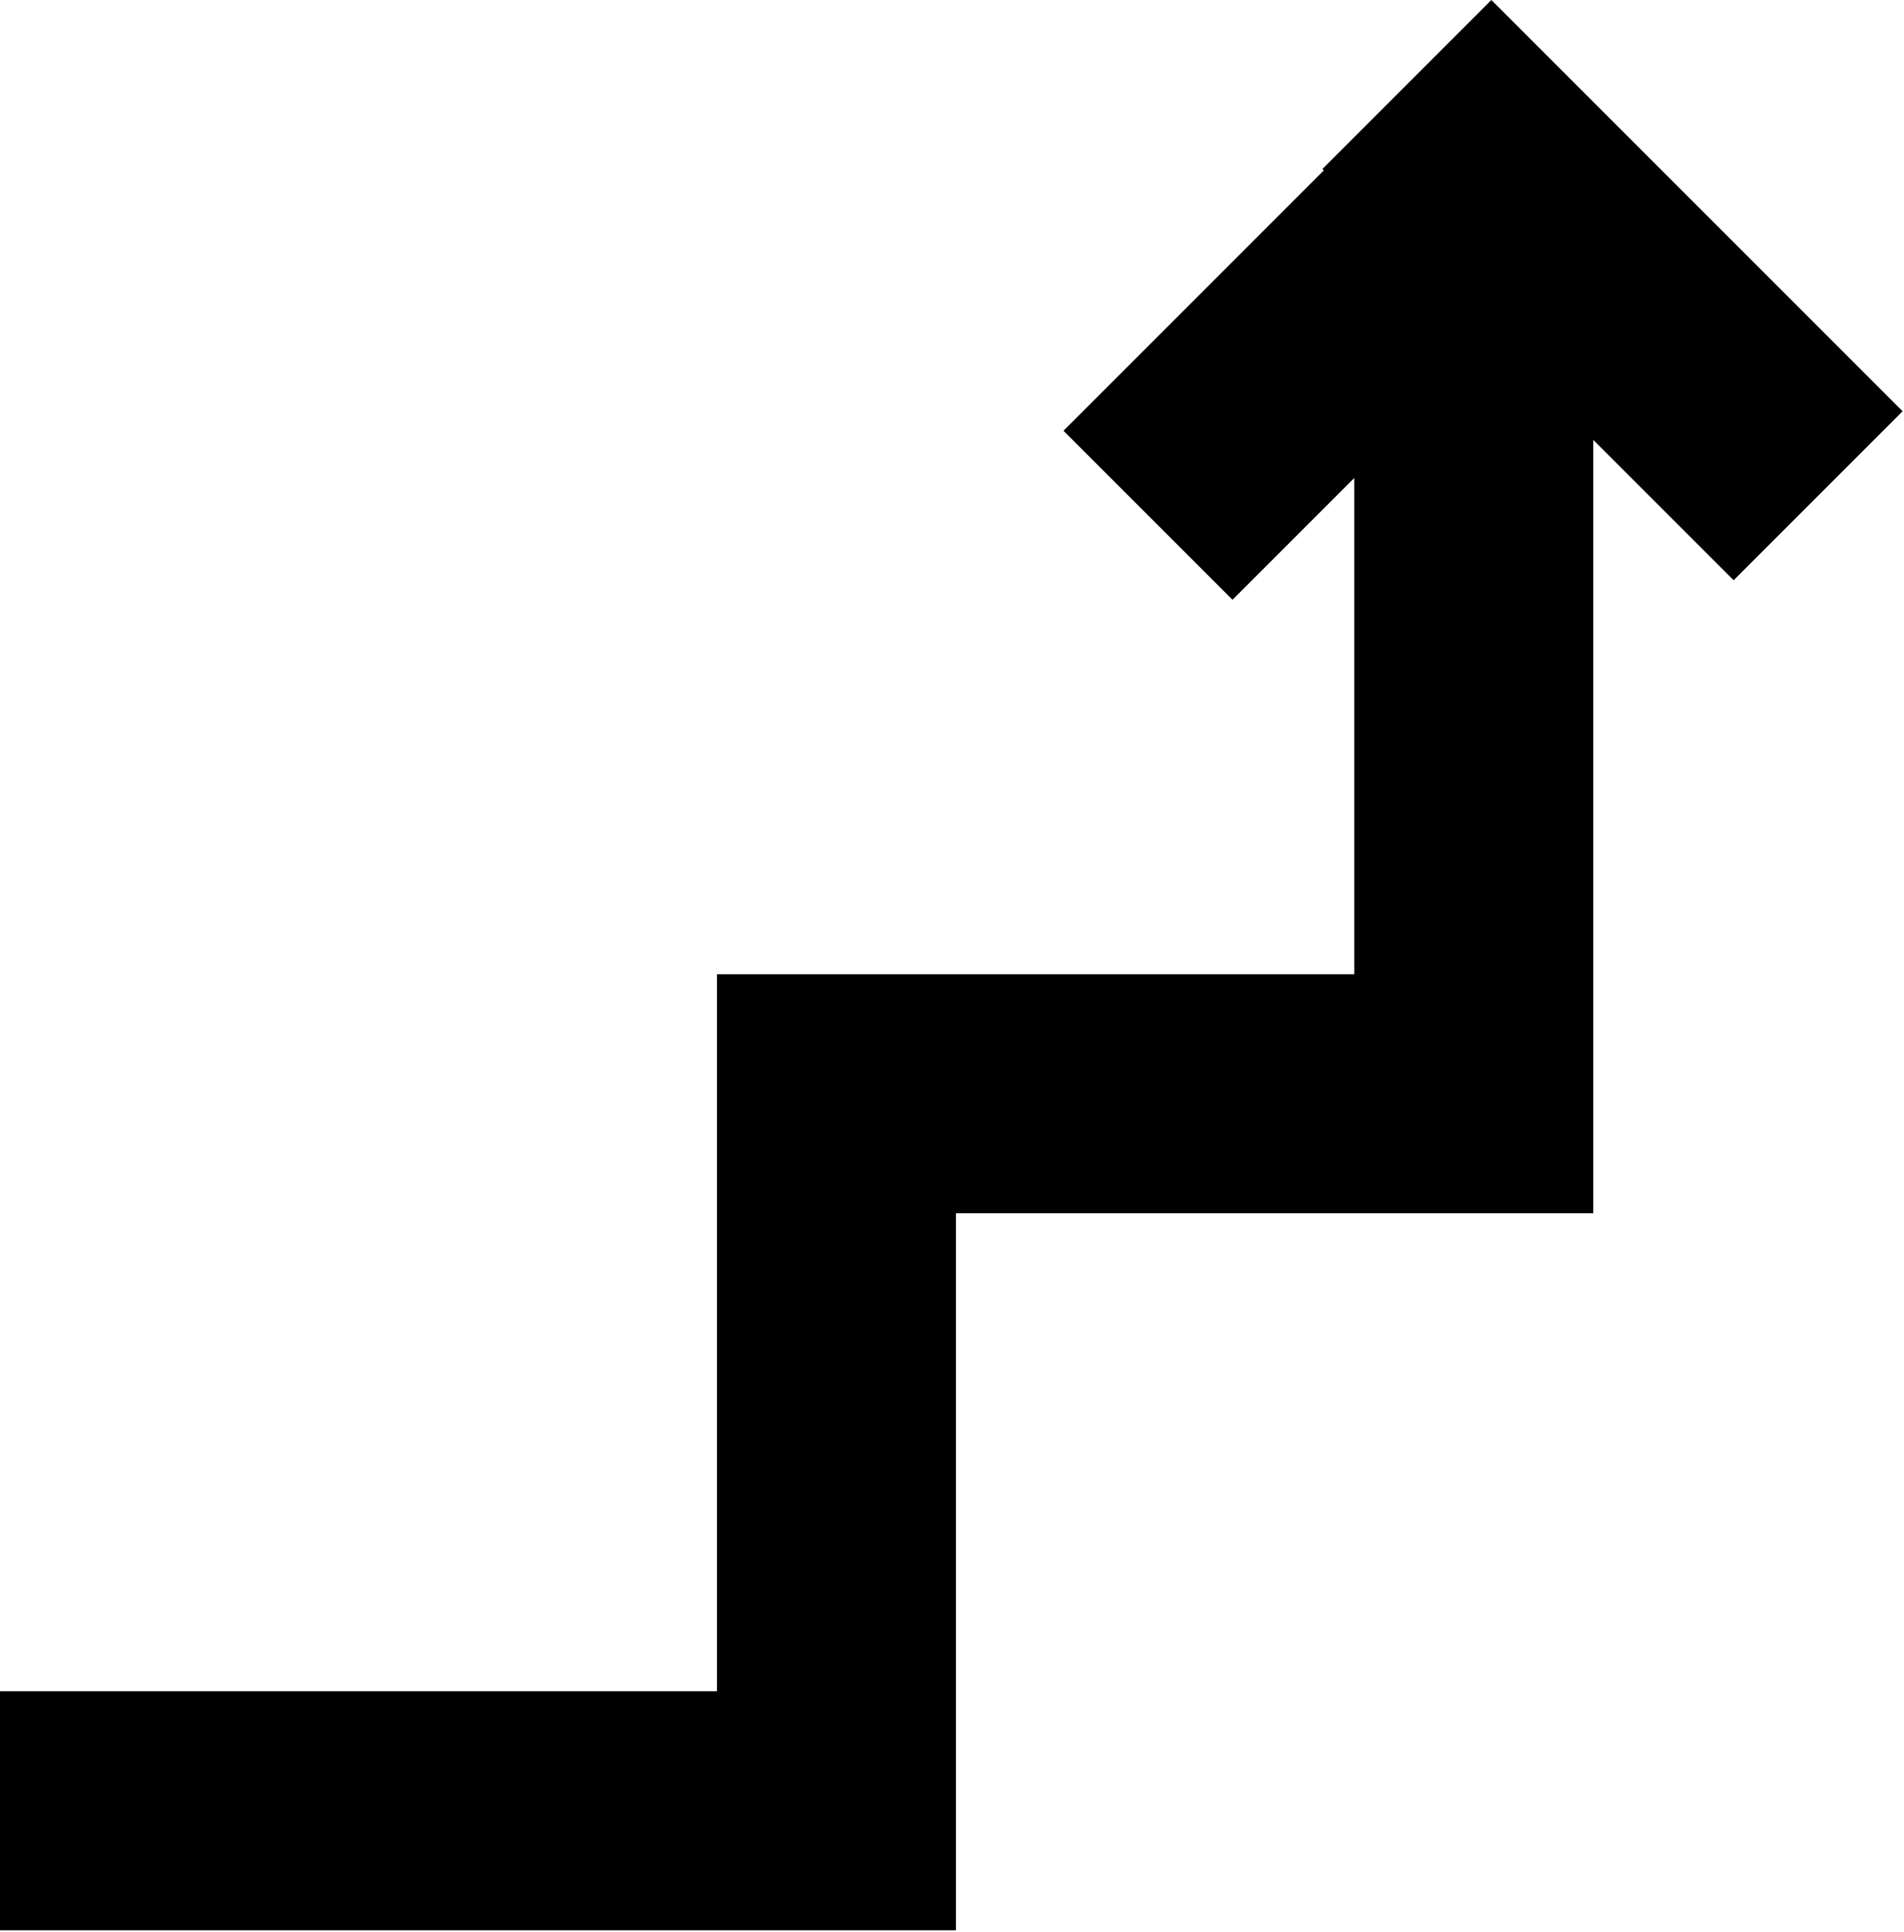
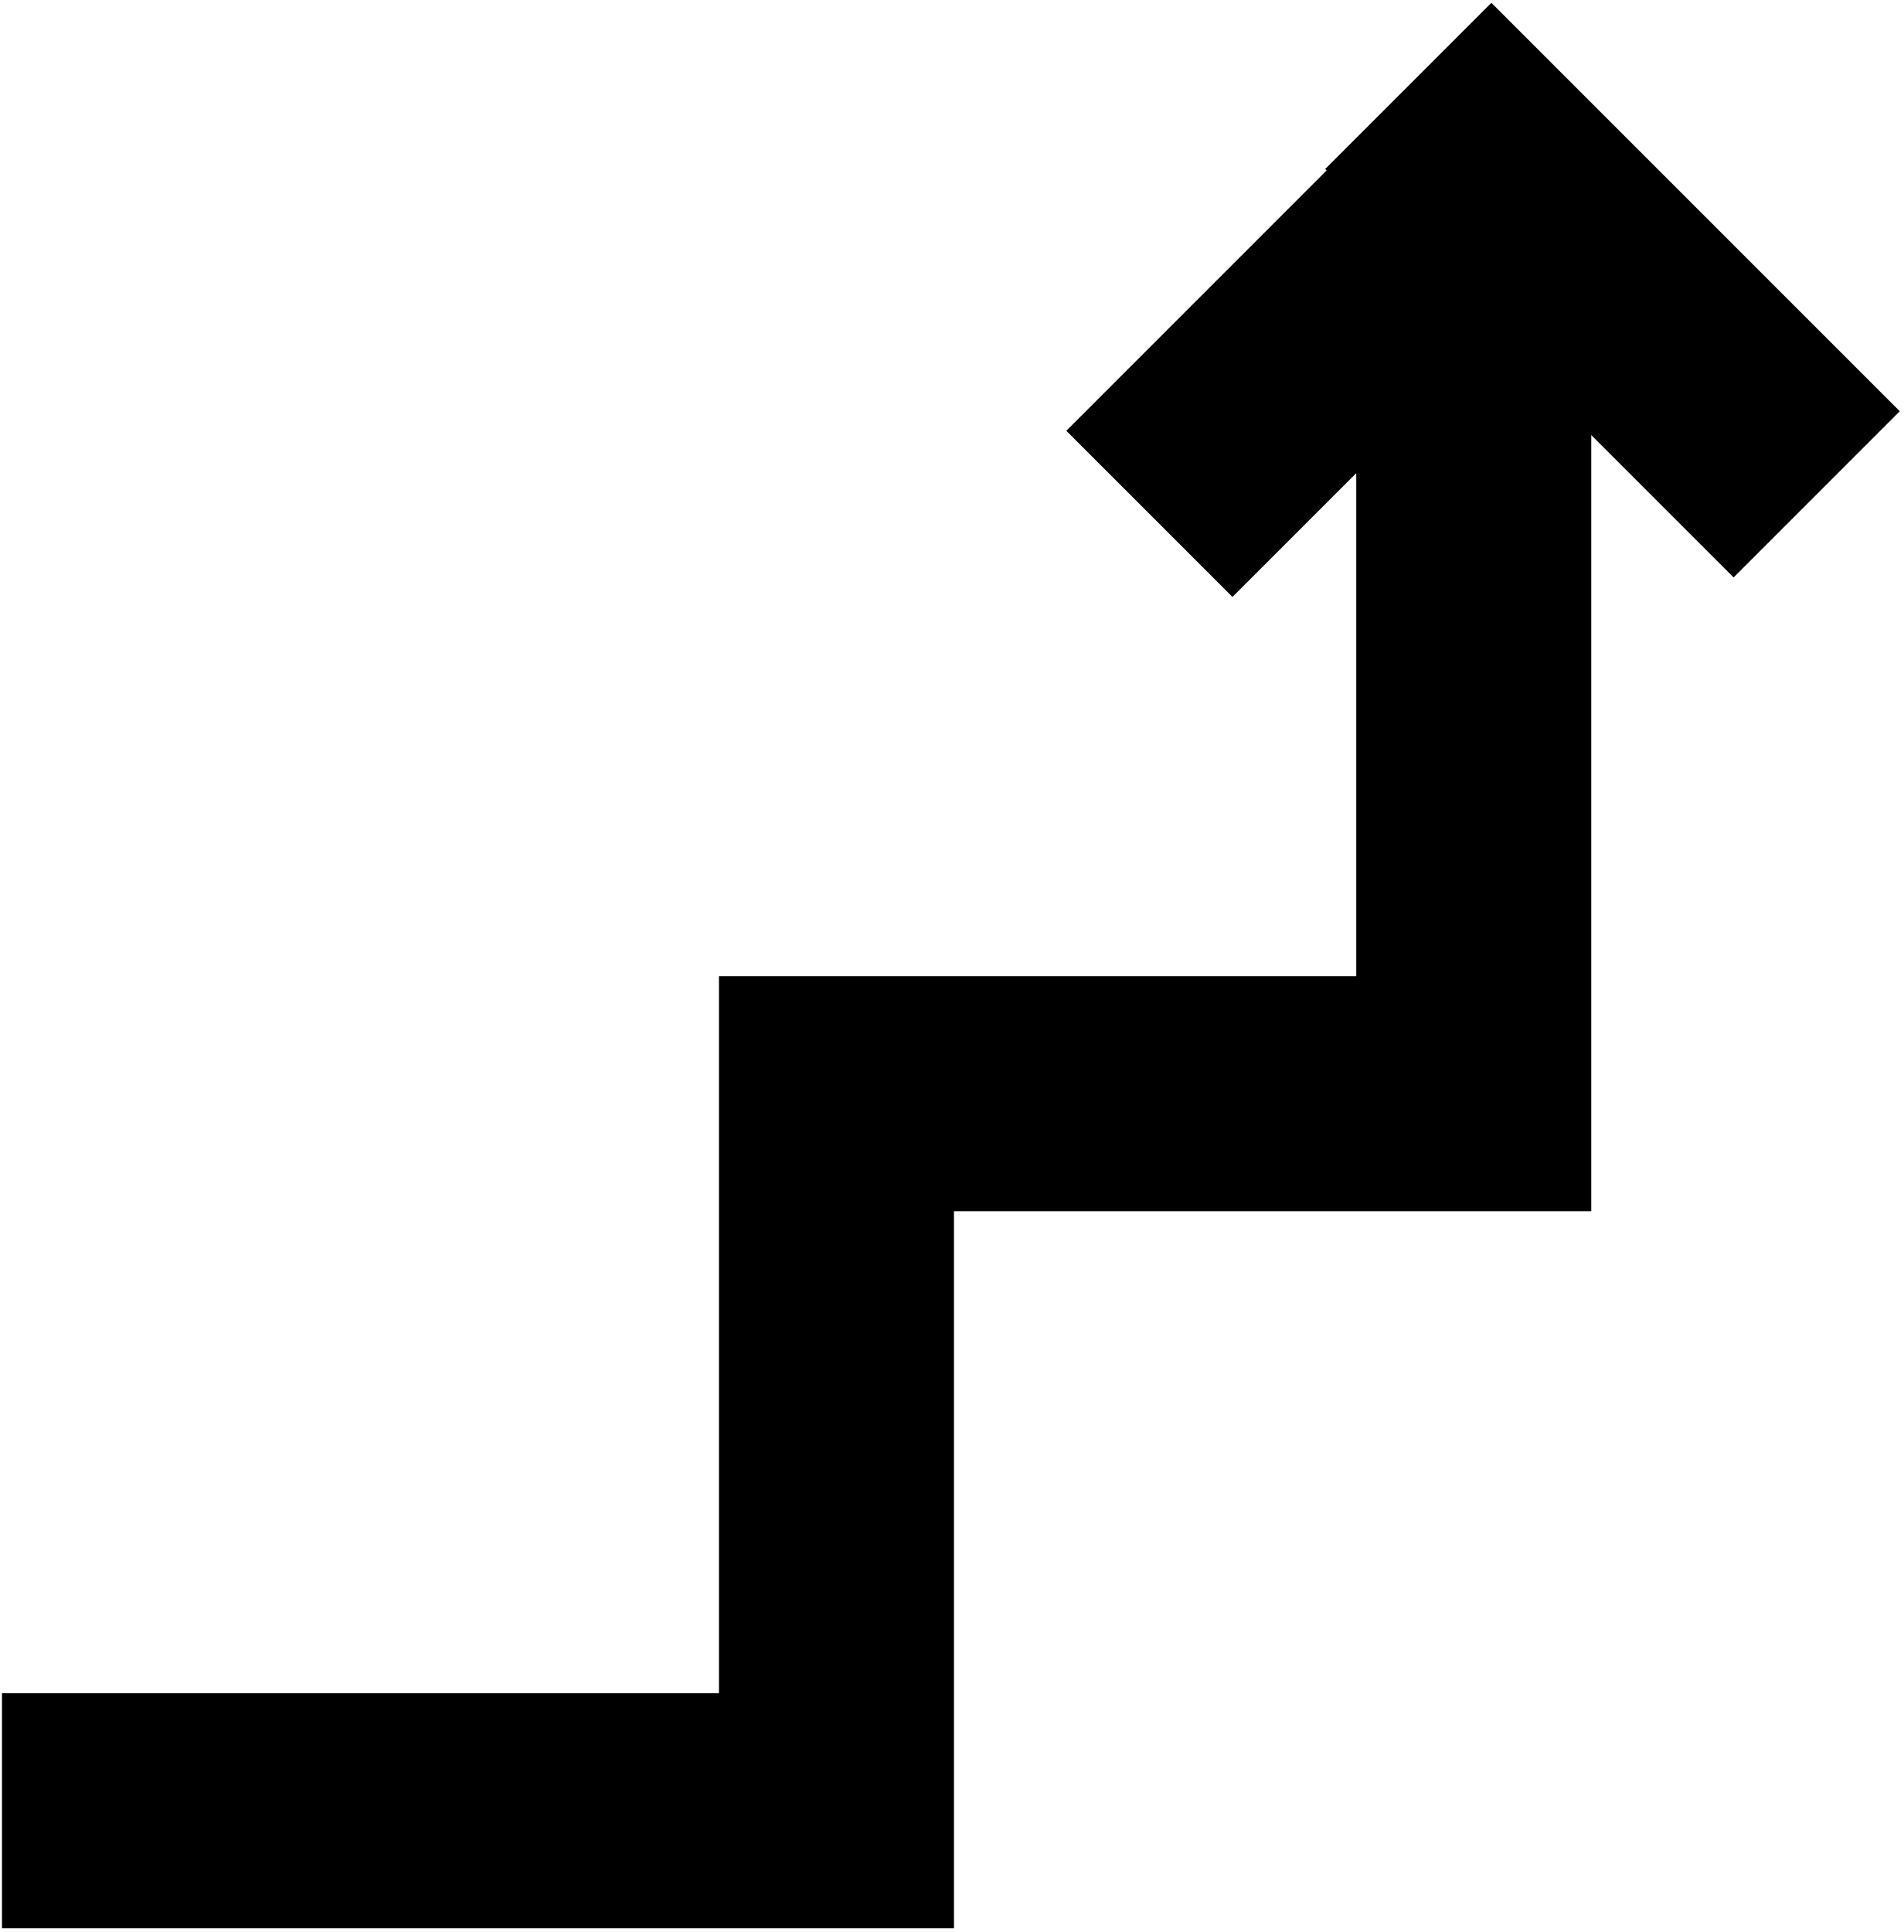
- <svg xmlns="http://www.w3.org/2000/svg" width="478px" height="485px" viewBox="0 0 478 485" version="1.1">
-   <g id="Page-1" stroke="none" stroke-width="1" fill="none" fill-rule="evenodd">
-     <g id="Desktop" transform="translate(-262, -255)" fill="#000000" stroke="#000000">
-       <path d="M661.5,435.5 L501.5,435.5 L501.5,255.5 L262.5,255.5 L262.5,314.5 L442.5,314.5 L442.5,494.5 L602.5,494.5 L602.5,620.781 L571.426,589.707 L529.707,631.426 L595.062,696.782 L594.707,697.137 L636.426,738.856 L738.957,636.326 L697.238,594.607 L661.5,630.344 L661.5,435.5 Z" id="Combined-Shape" transform="translate(500.832, 497.2817) scale(-1, 1) rotate(180) translate(-500.832, -497.2817) " />
-     </g>
-   </g>
+ <svg xmlns="http://www.w3.org/2000/svg" id="upstairs" viewBox="0 0 1009 1024">
+   <path d="M843.48 641.981h-337.814v380.041h-504.61v-124.569h380.041v-380.041h337.814v-266.622l-65.607 65.607-88.084-88.084 137.987-137.987-0.75-0.75 88.084-88.084 216.477 216.477-88.084 88.084-75.454-75.454v411.382z" />
</svg>
